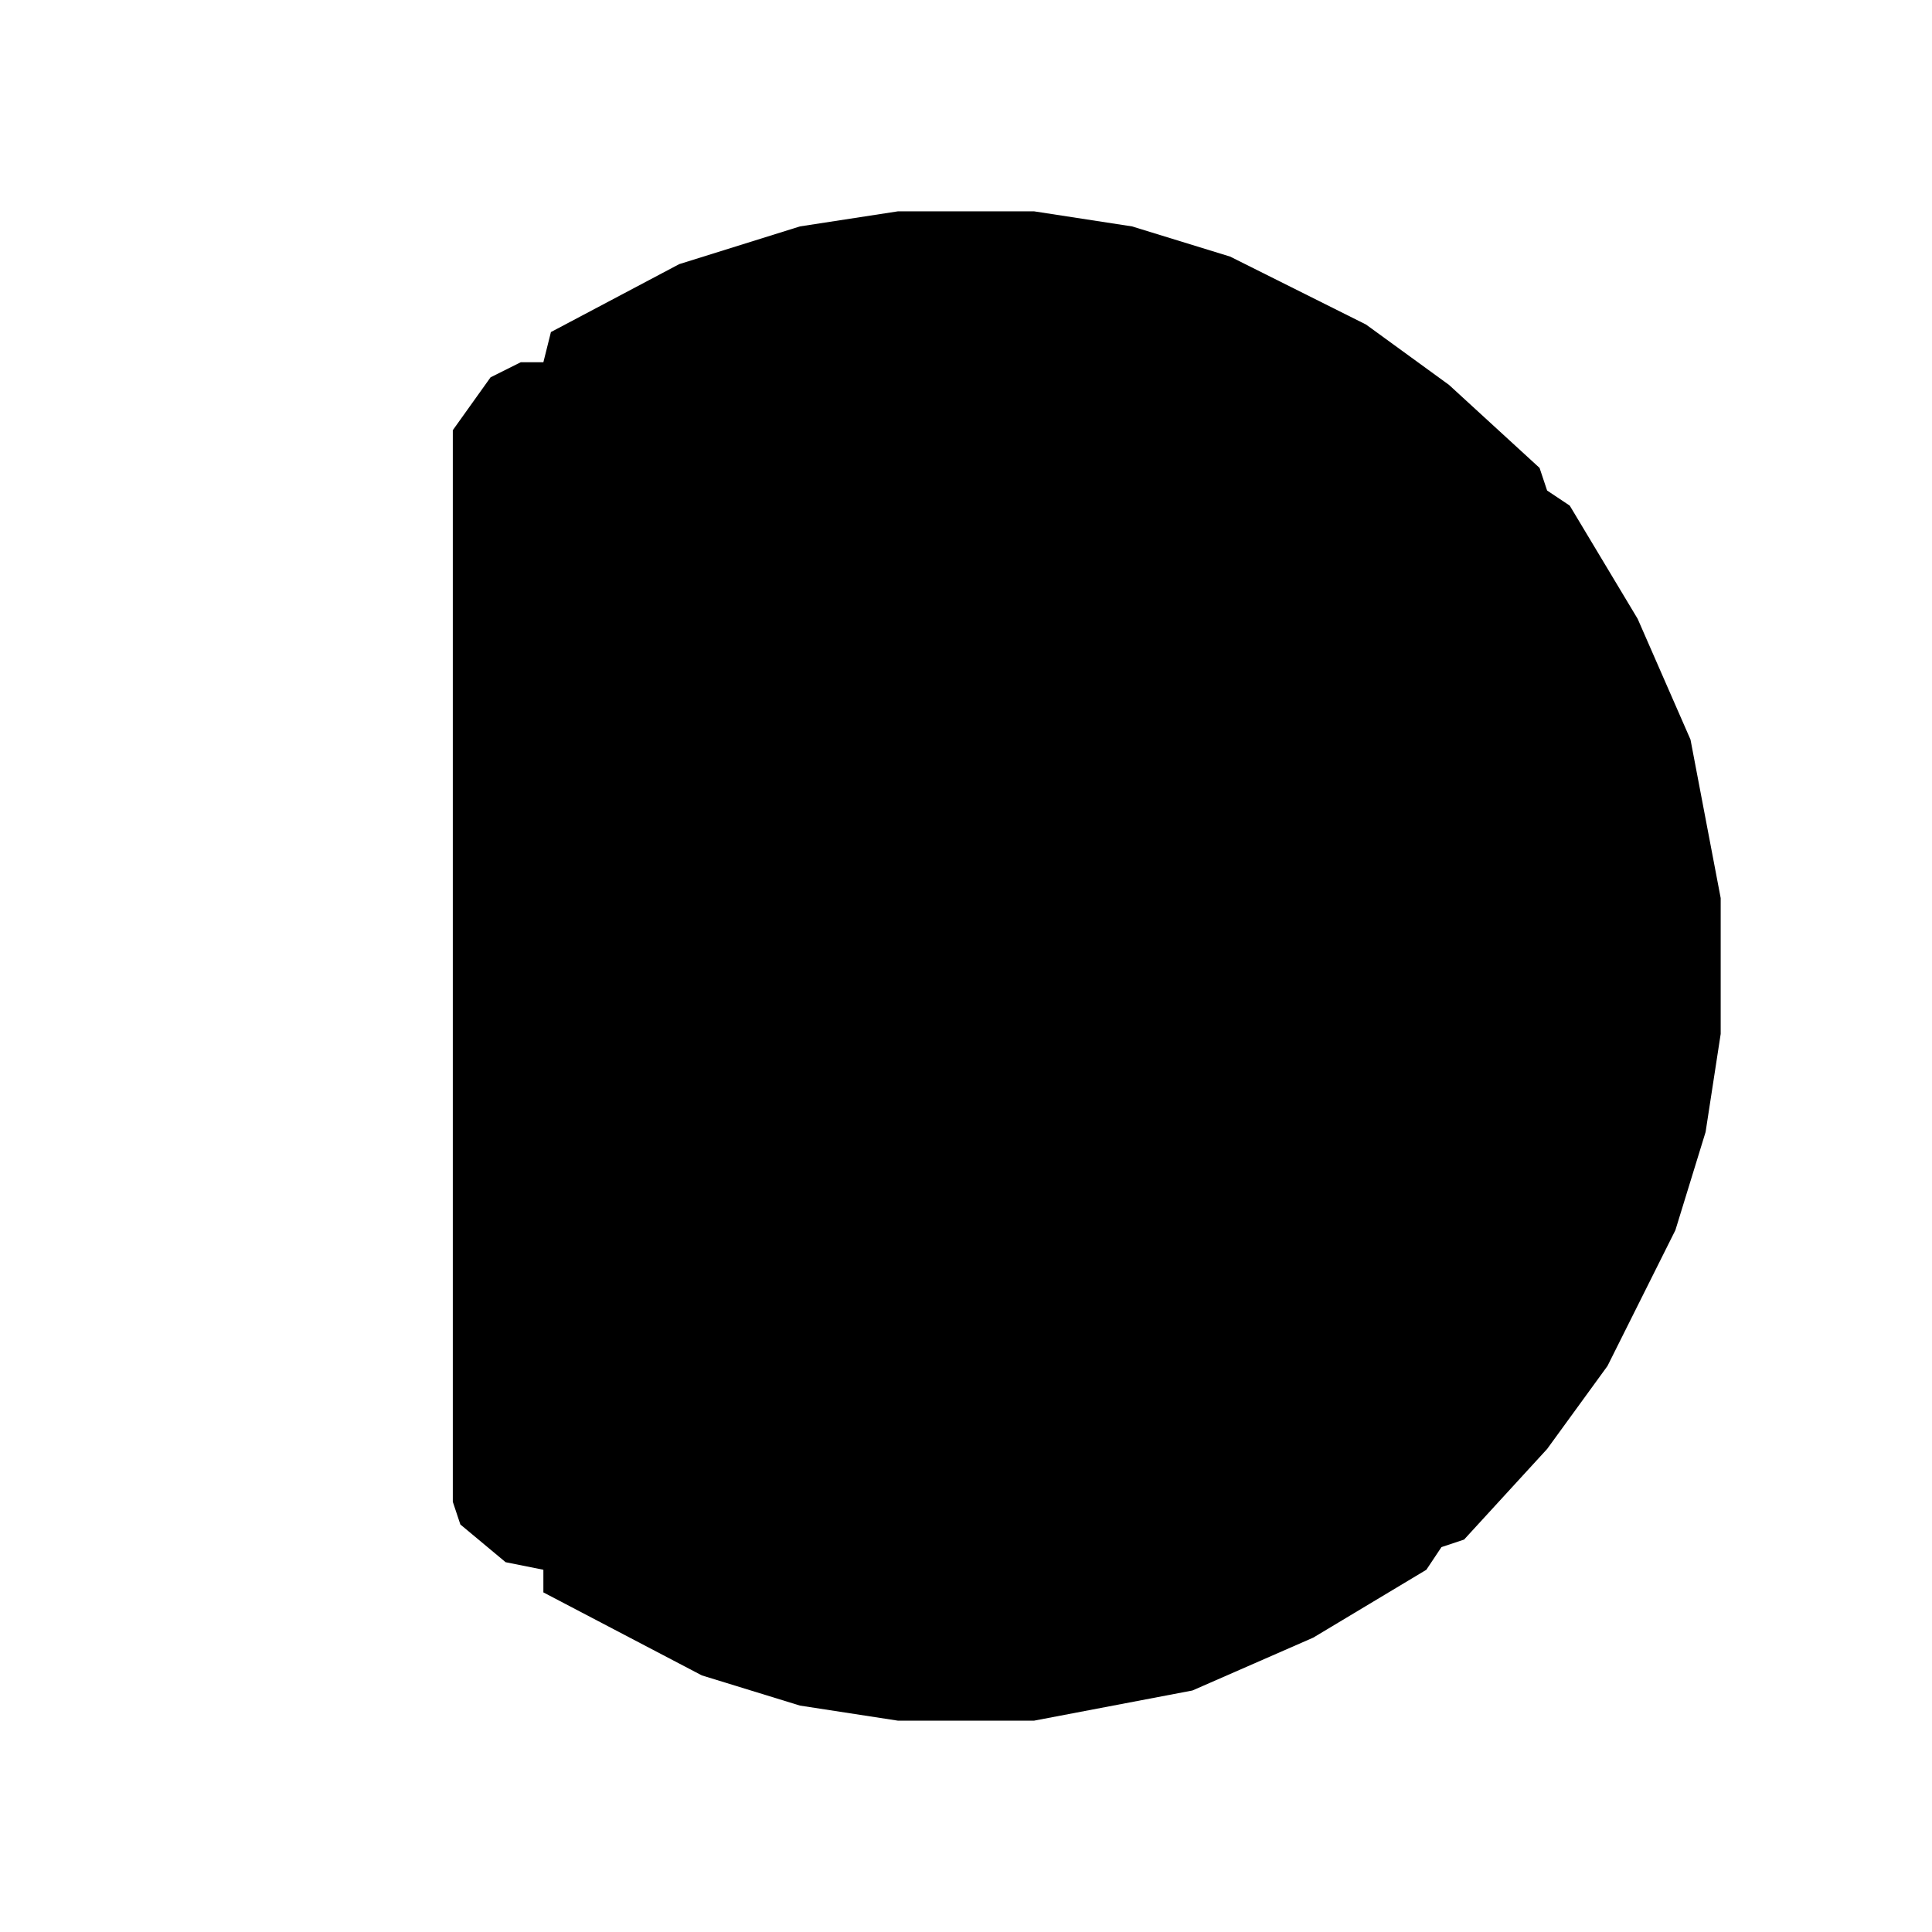
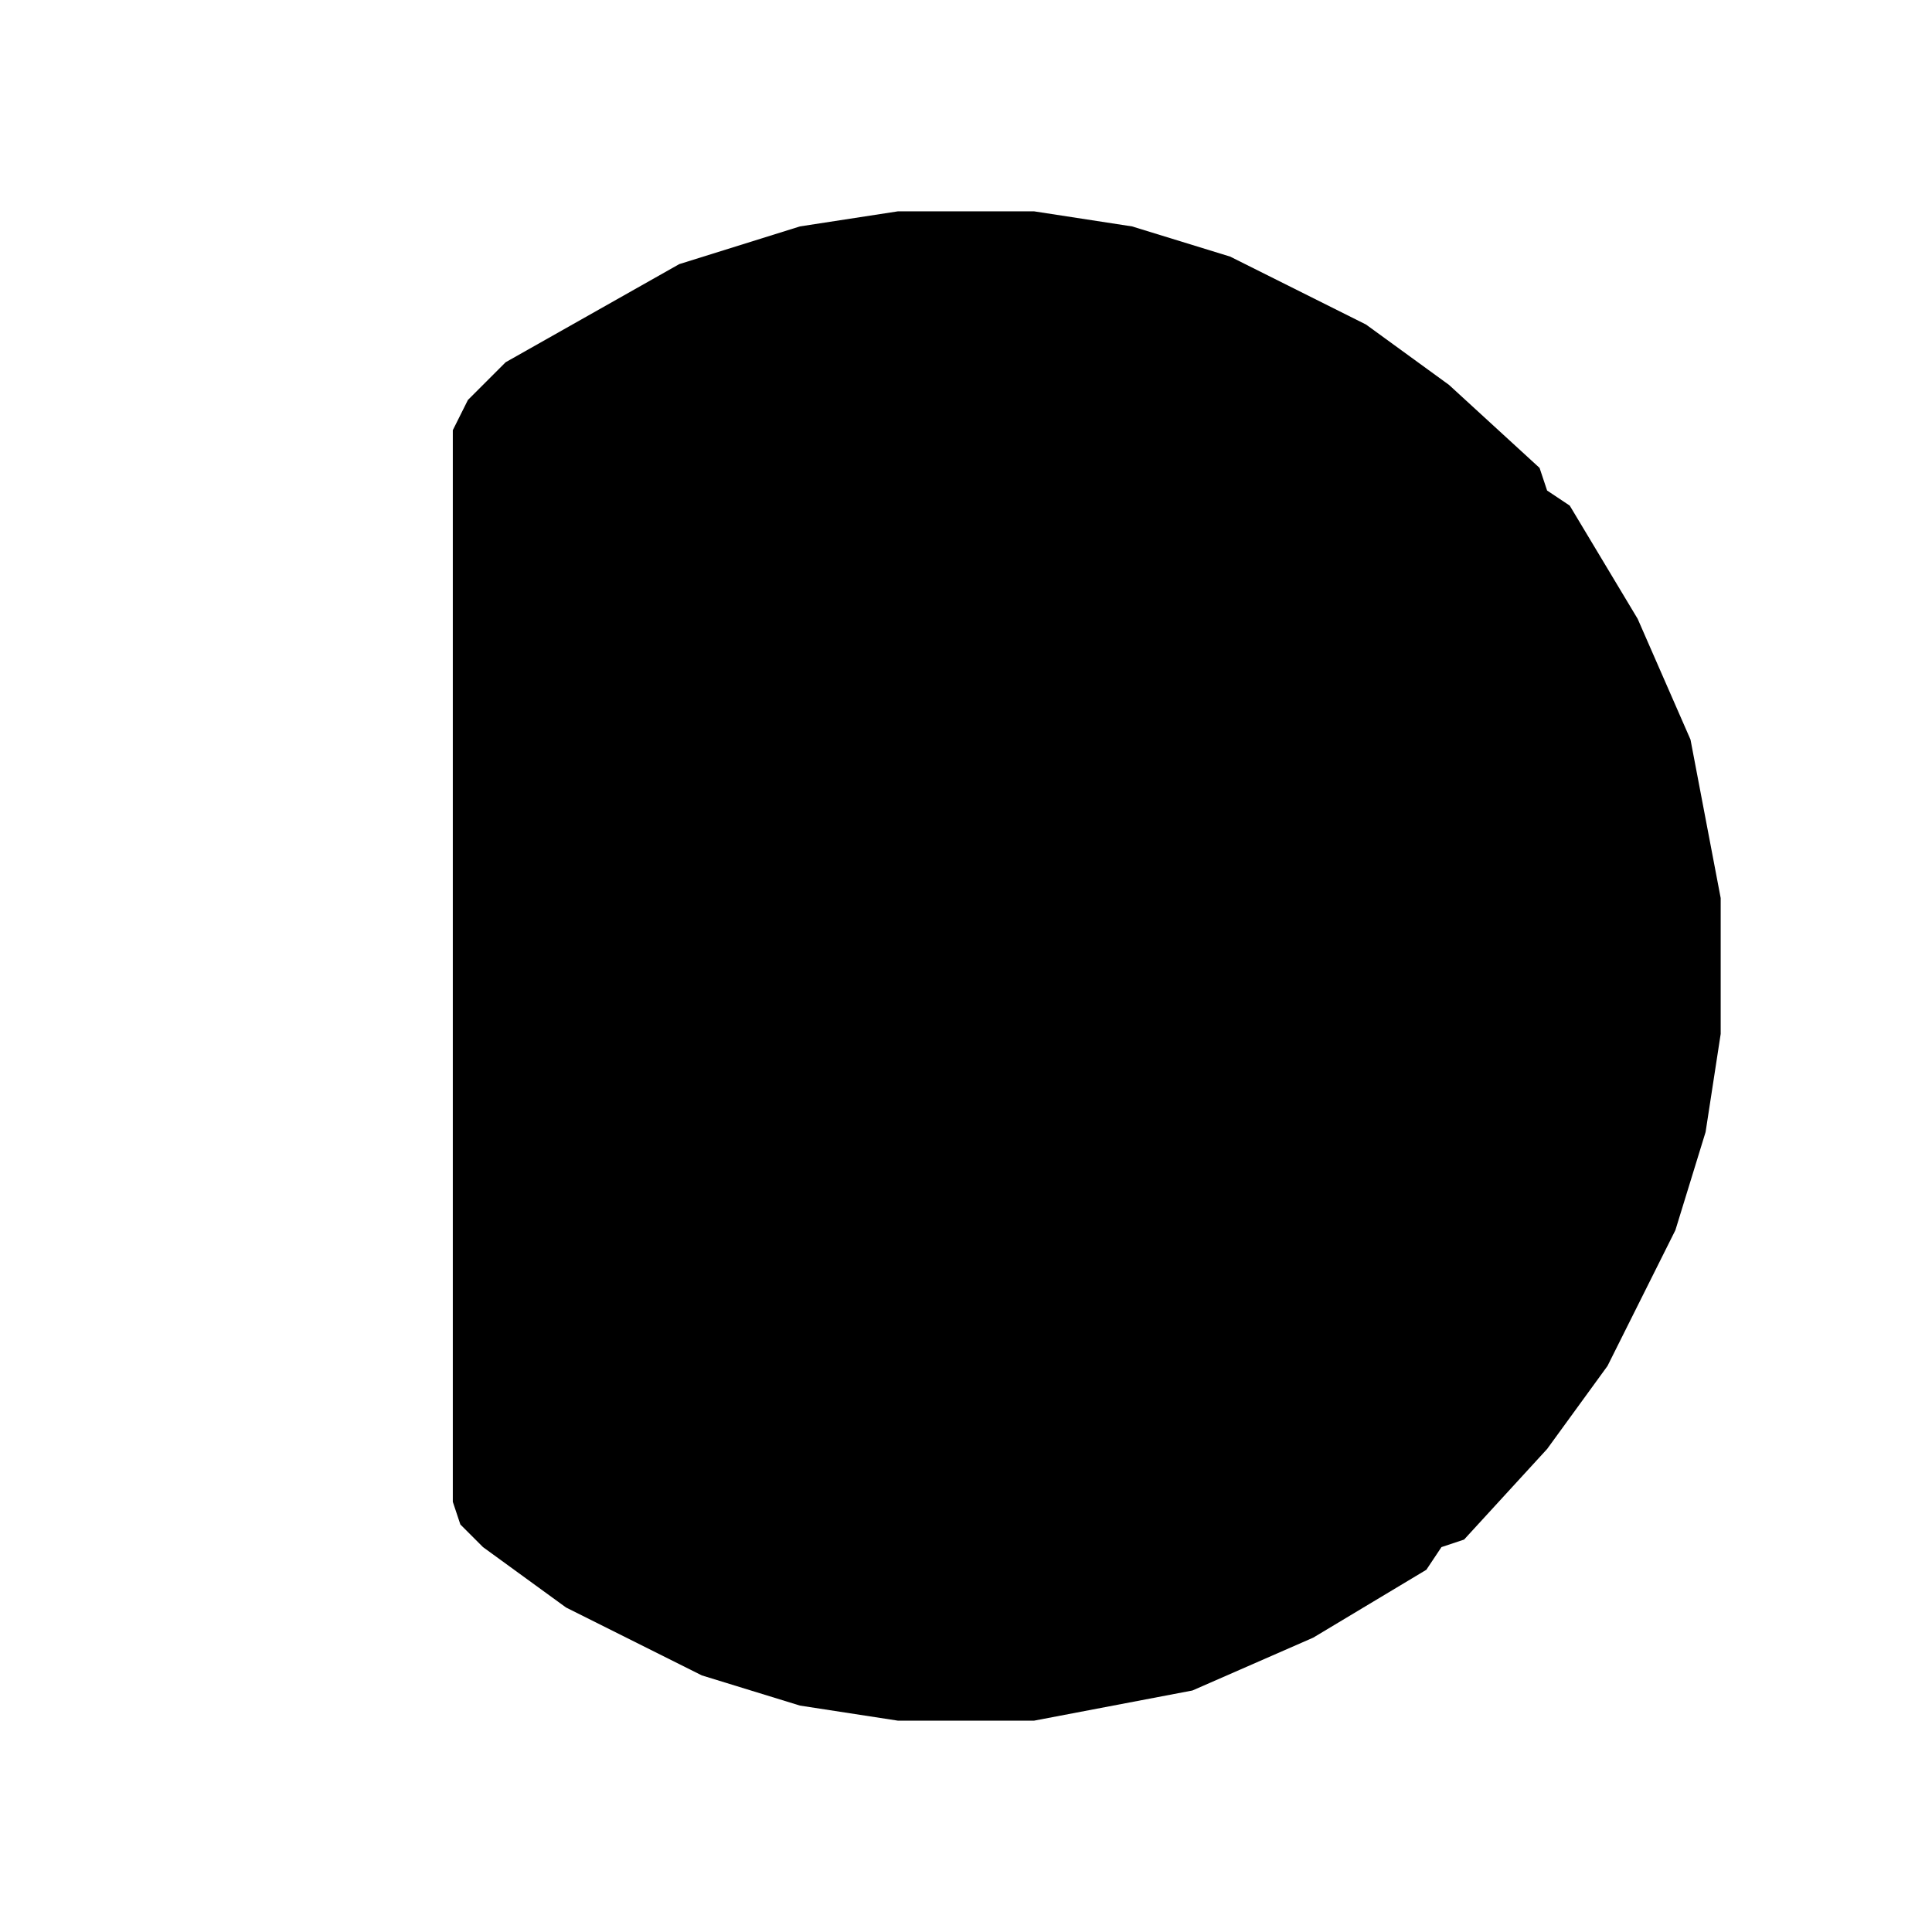
<svg xmlns="http://www.w3.org/2000/svg" width="256" height="256" viewBox="0 0 256 256" data-generator="rekha dev">
-   <path fill="#000000" d="M119 28H137L150 30L163 34L181 43L192 51L204 62L205 65L208 67L217 82L224 98L228 119V137L226 150L222 163L213 181L205 192L194 204L191 205L189 208L174 217L158 224L137 228H119L106 226L93 222L72 211V208L67 207L61 202L60 199V57L65 50L69 48H72L73 44L90 35L106 30Z" />
+   <path fill="#000000" d="M119 28H137L150 30L163 34L181 43L192 51L204 62L205 65L208 67L217 82L224 98L228 119V137L226 150L222 163L213 181L205 192L194 204L191 205L189 208L174 217L158 224L137 228H119L106 226L93 222L75 213L64 205L61 202L60 199V57L62 53L67 48L90 35L106 30Z" />
</svg>
